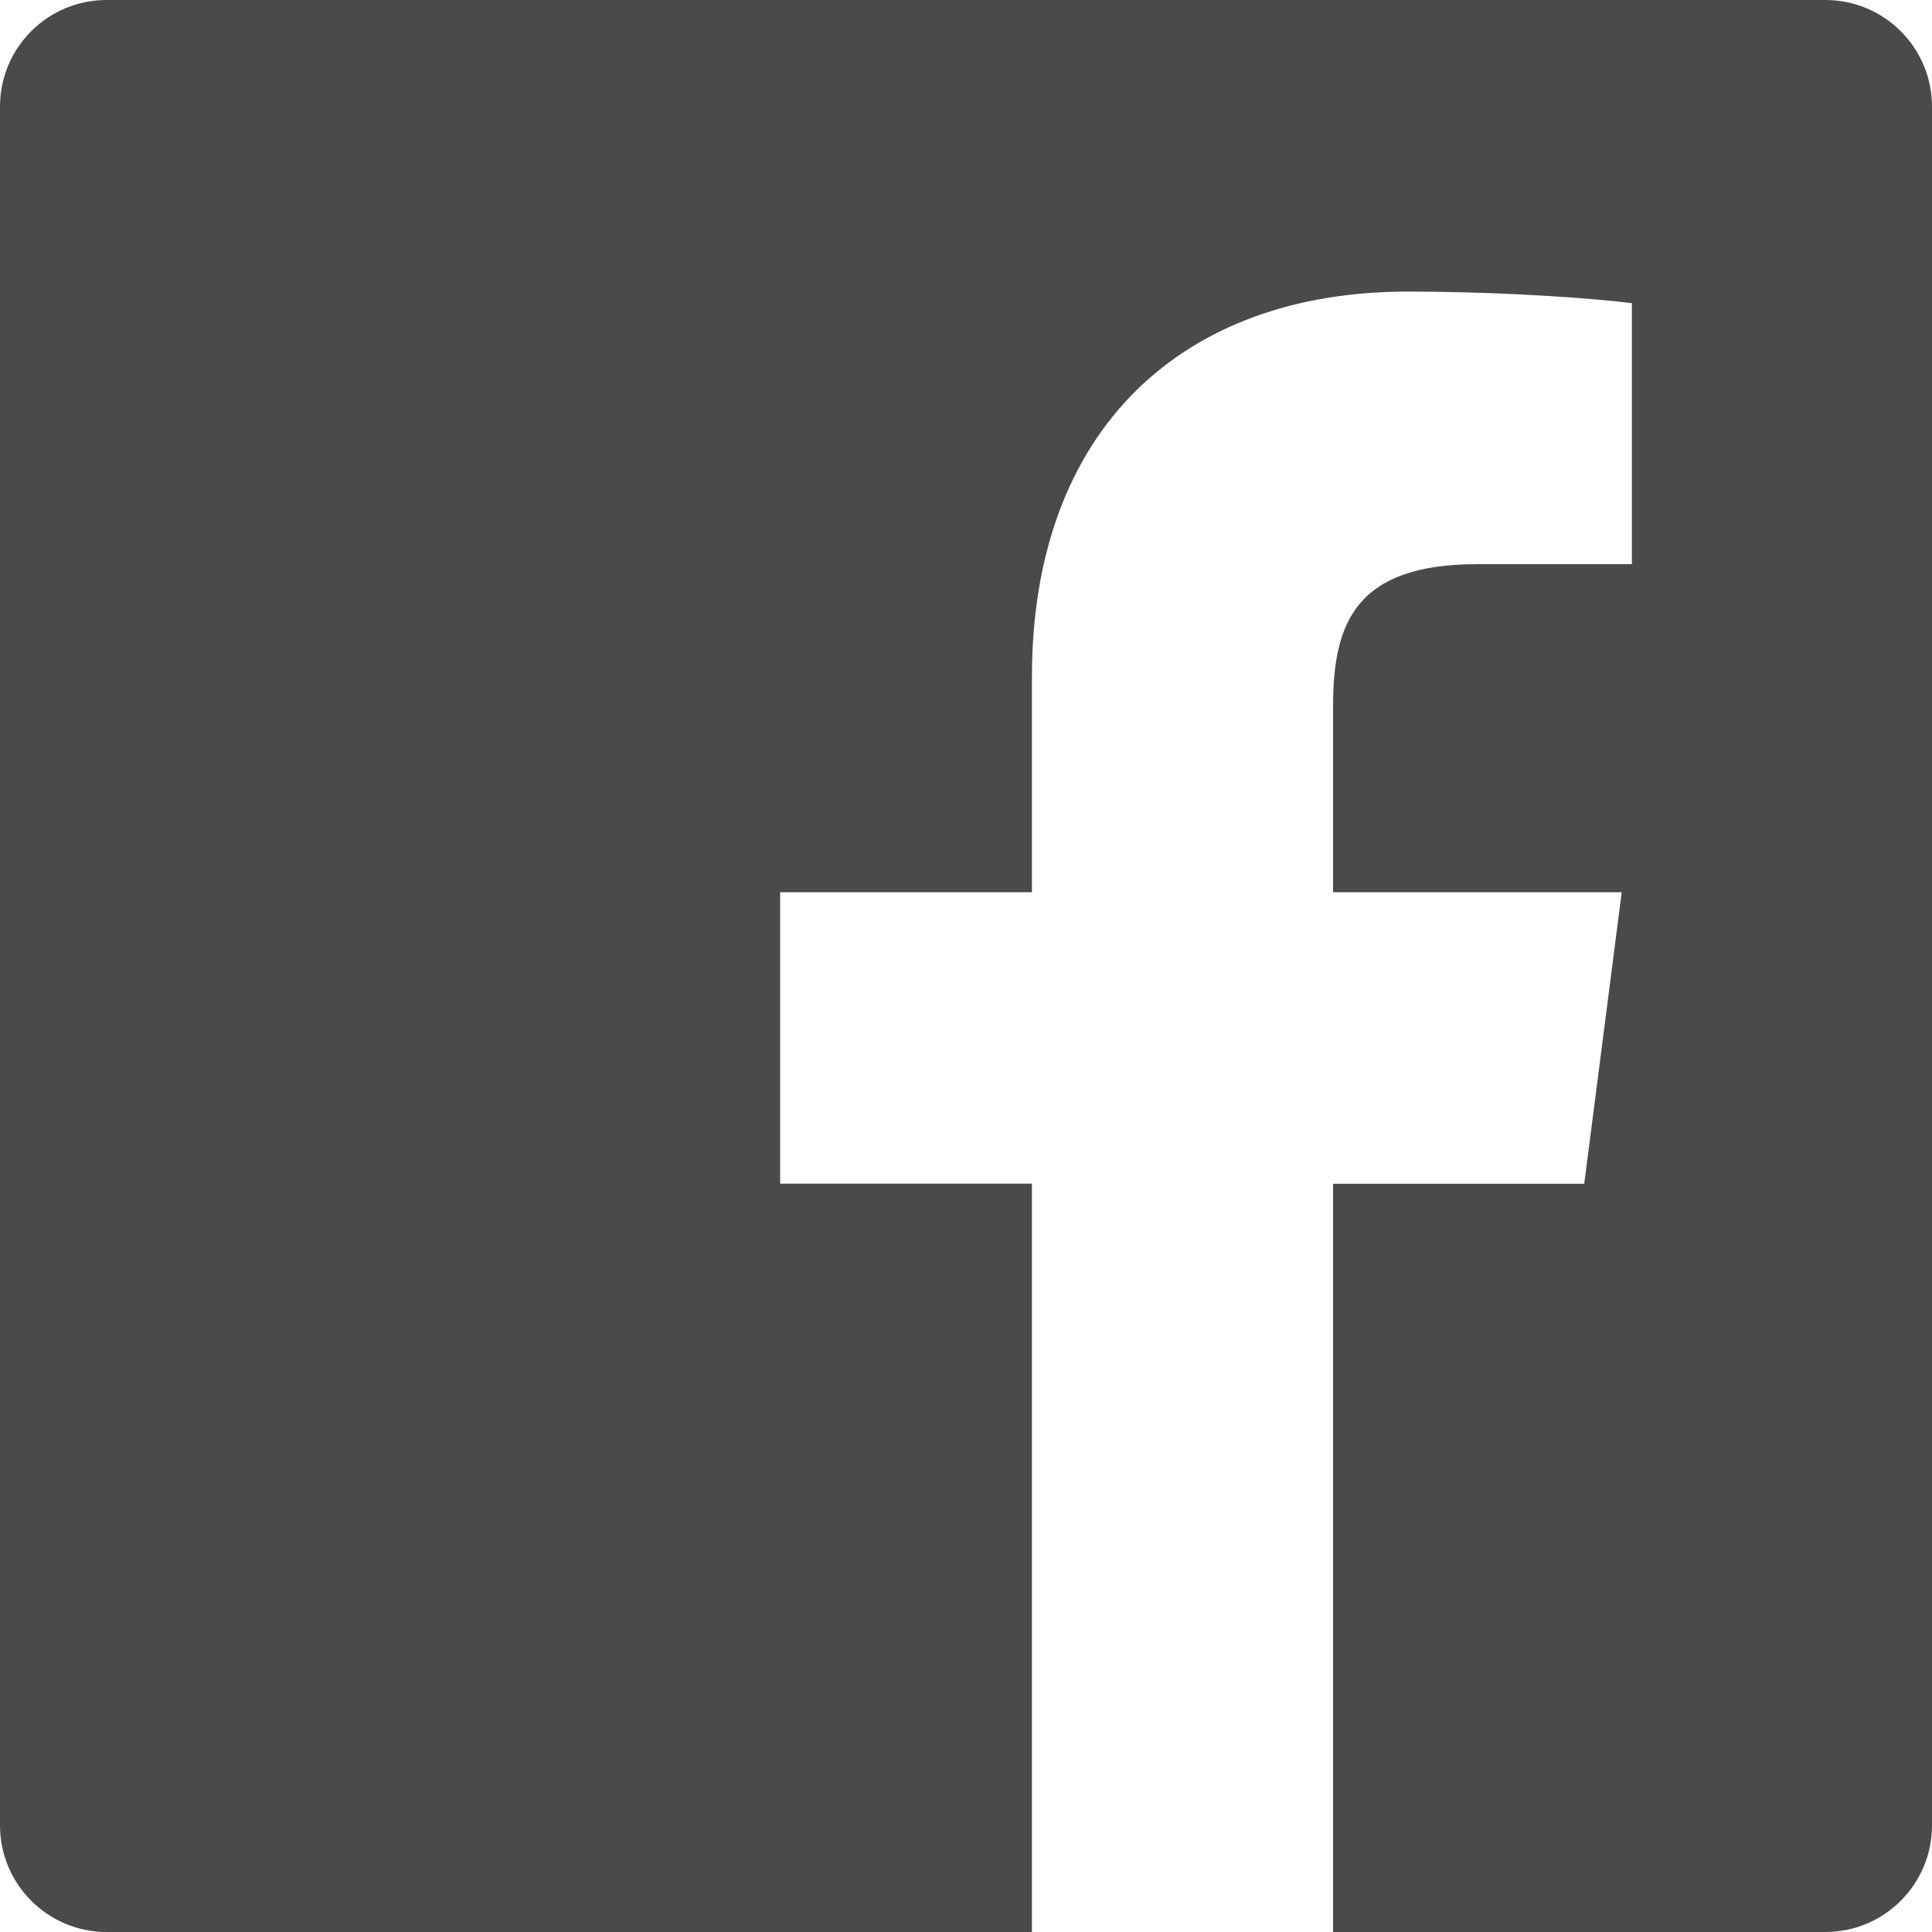
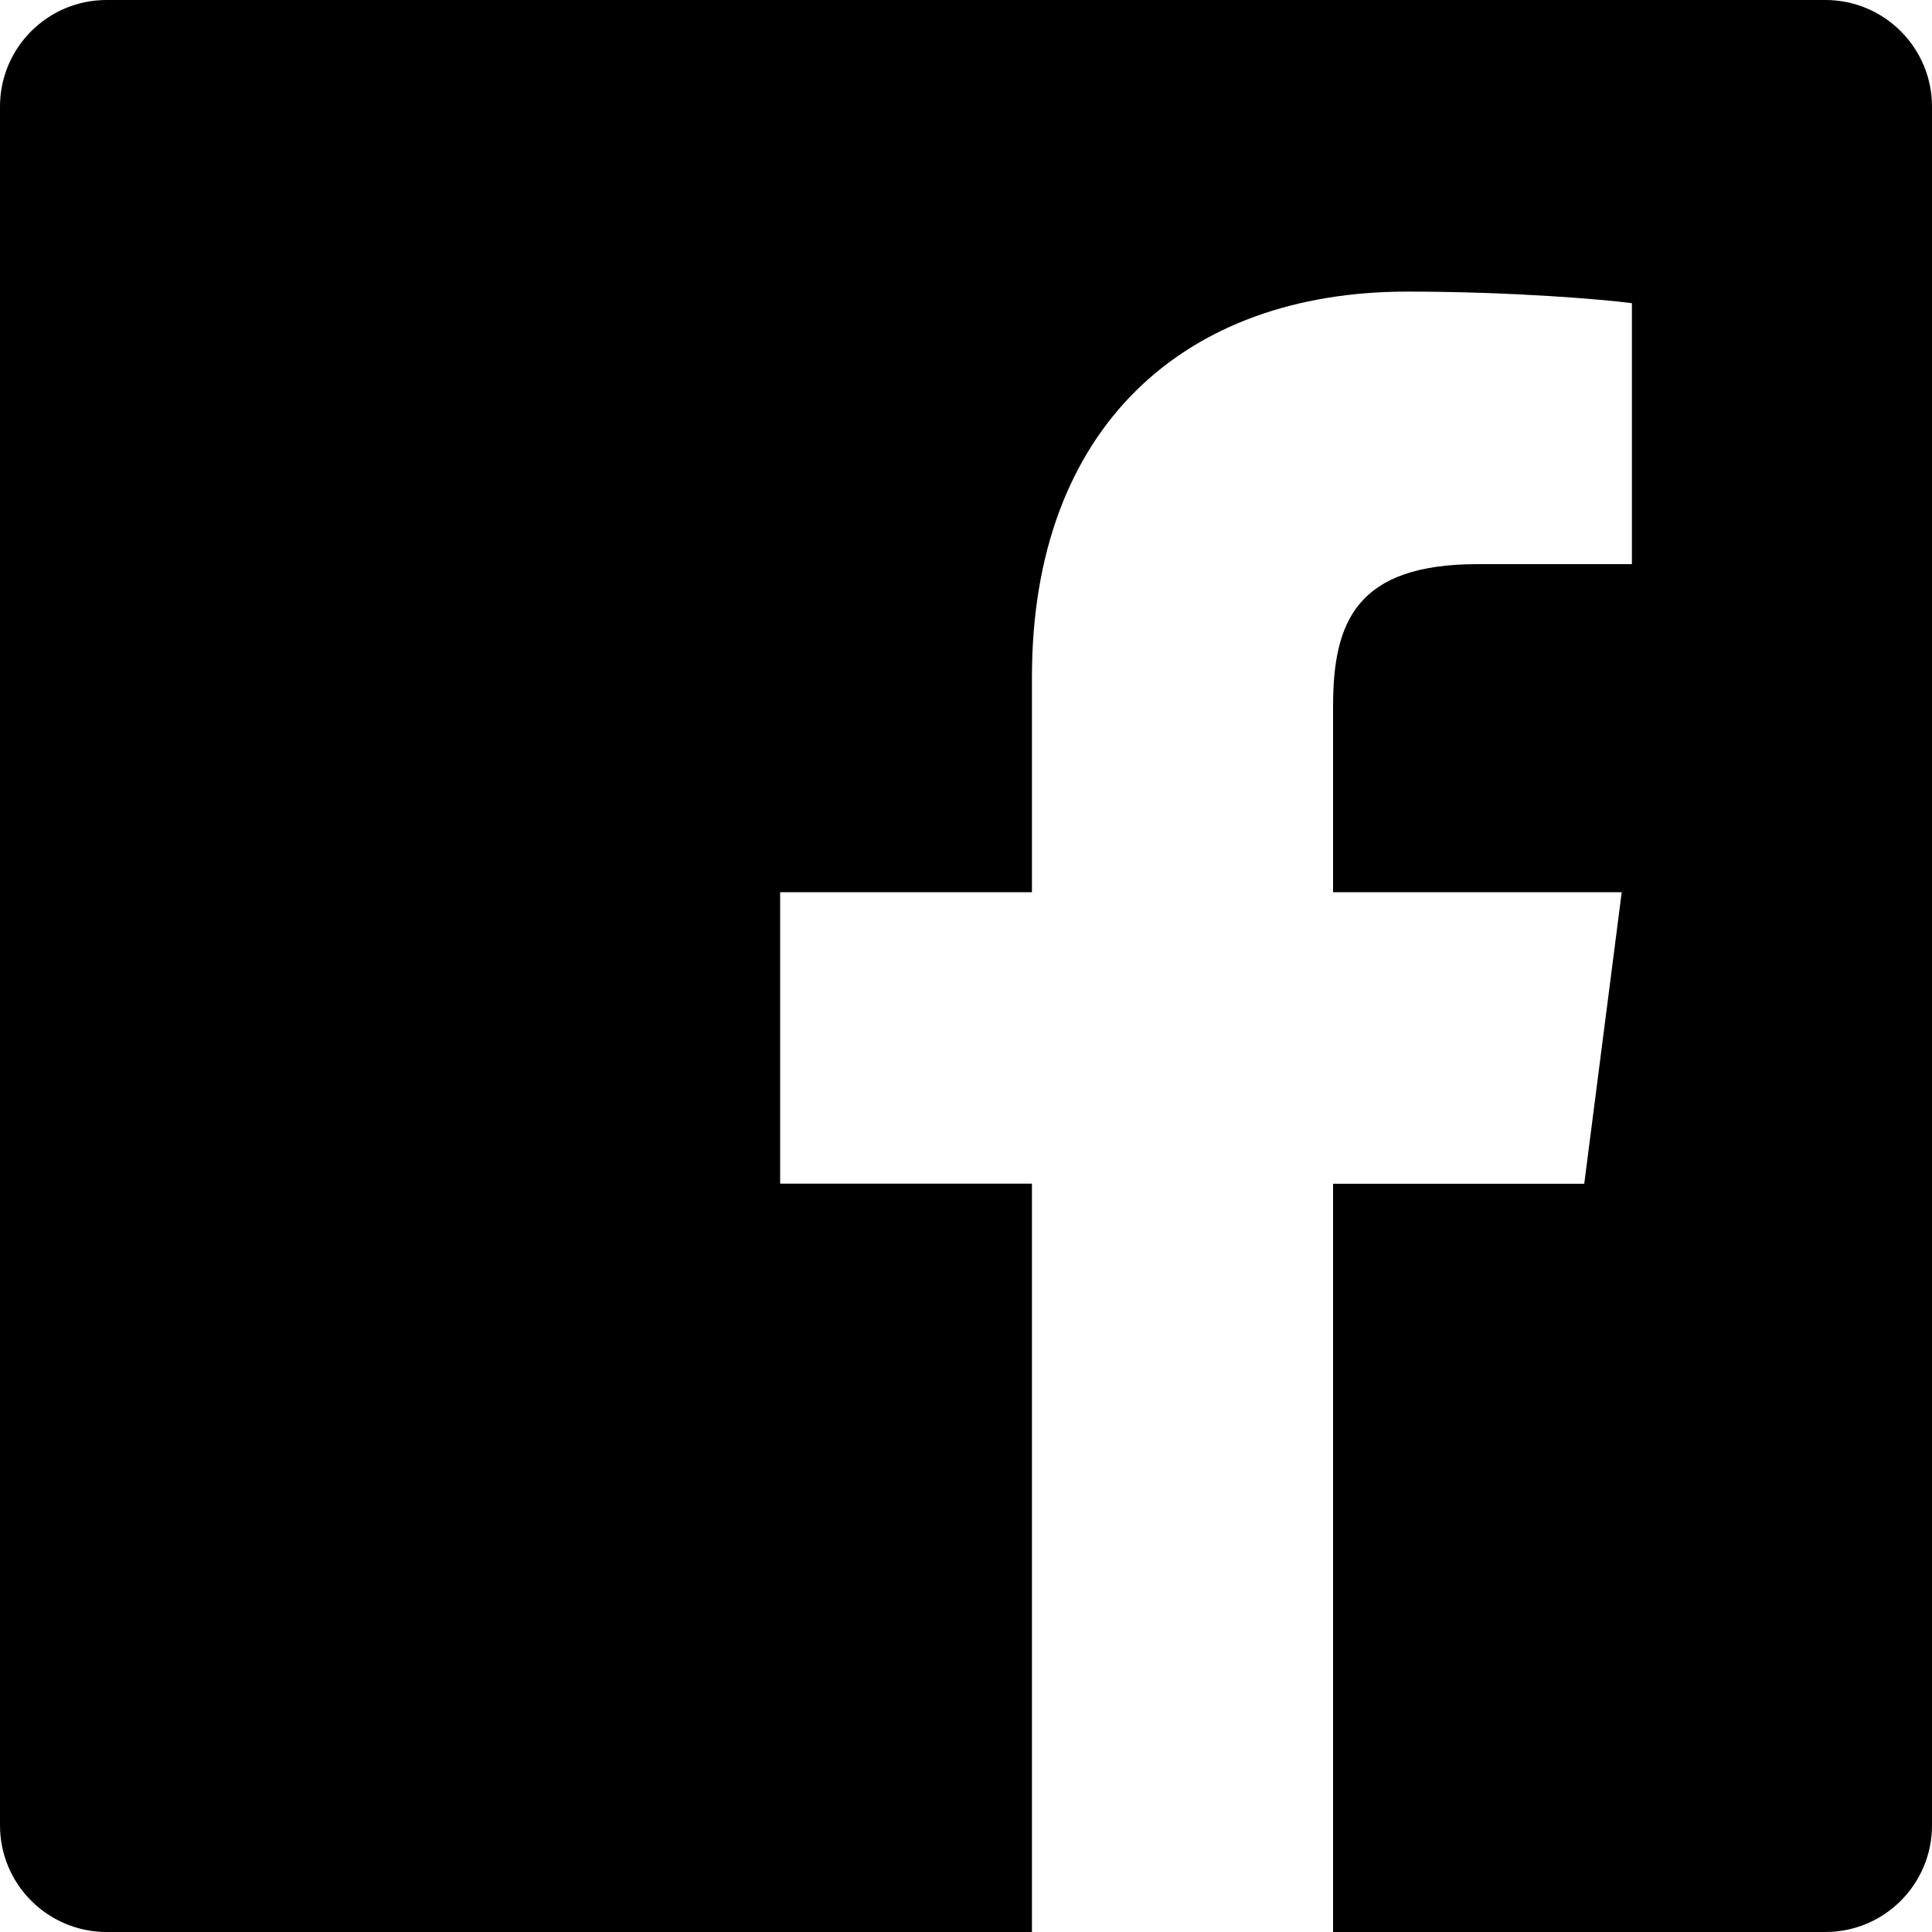
<svg xmlns="http://www.w3.org/2000/svg" width="15" height="15">
-   <path d="M8.012 15H.828A.828.828 0 0 1 0 14.172V.828C0 .37.37 0 .828 0h13.344c.457 0 .828.37.828.828v13.344c0 .457-.37.828-.828.828H10.35V9.191h1.95l.291-2.264H10.35V5.482c0-.655.182-1.102 1.122-1.102h1.198V2.354c-.207-.028-.919-.09-1.746-.09-1.729 0-2.912 1.055-2.912 2.993v1.67H6.057V9.19h1.955V15z" fill="#4A4A4A" fill-rule="evenodd" />
+   <path d="M8.012 15H.828A.828.828 0 0 1 0 14.172V.828C0 .37.37 0 .828 0h13.344c.457 0 .828.37.828.828v13.344c0 .457-.37.828-.828.828H10.35V9.191h1.95l.291-2.264H10.35V5.482c0-.655.182-1.102 1.122-1.102h1.198V2.354c-.207-.028-.919-.09-1.746-.09-1.729 0-2.912 1.055-2.912 2.993v1.67H6.057V9.19h1.955V15z" fill-rule="evenodd" />
</svg>
